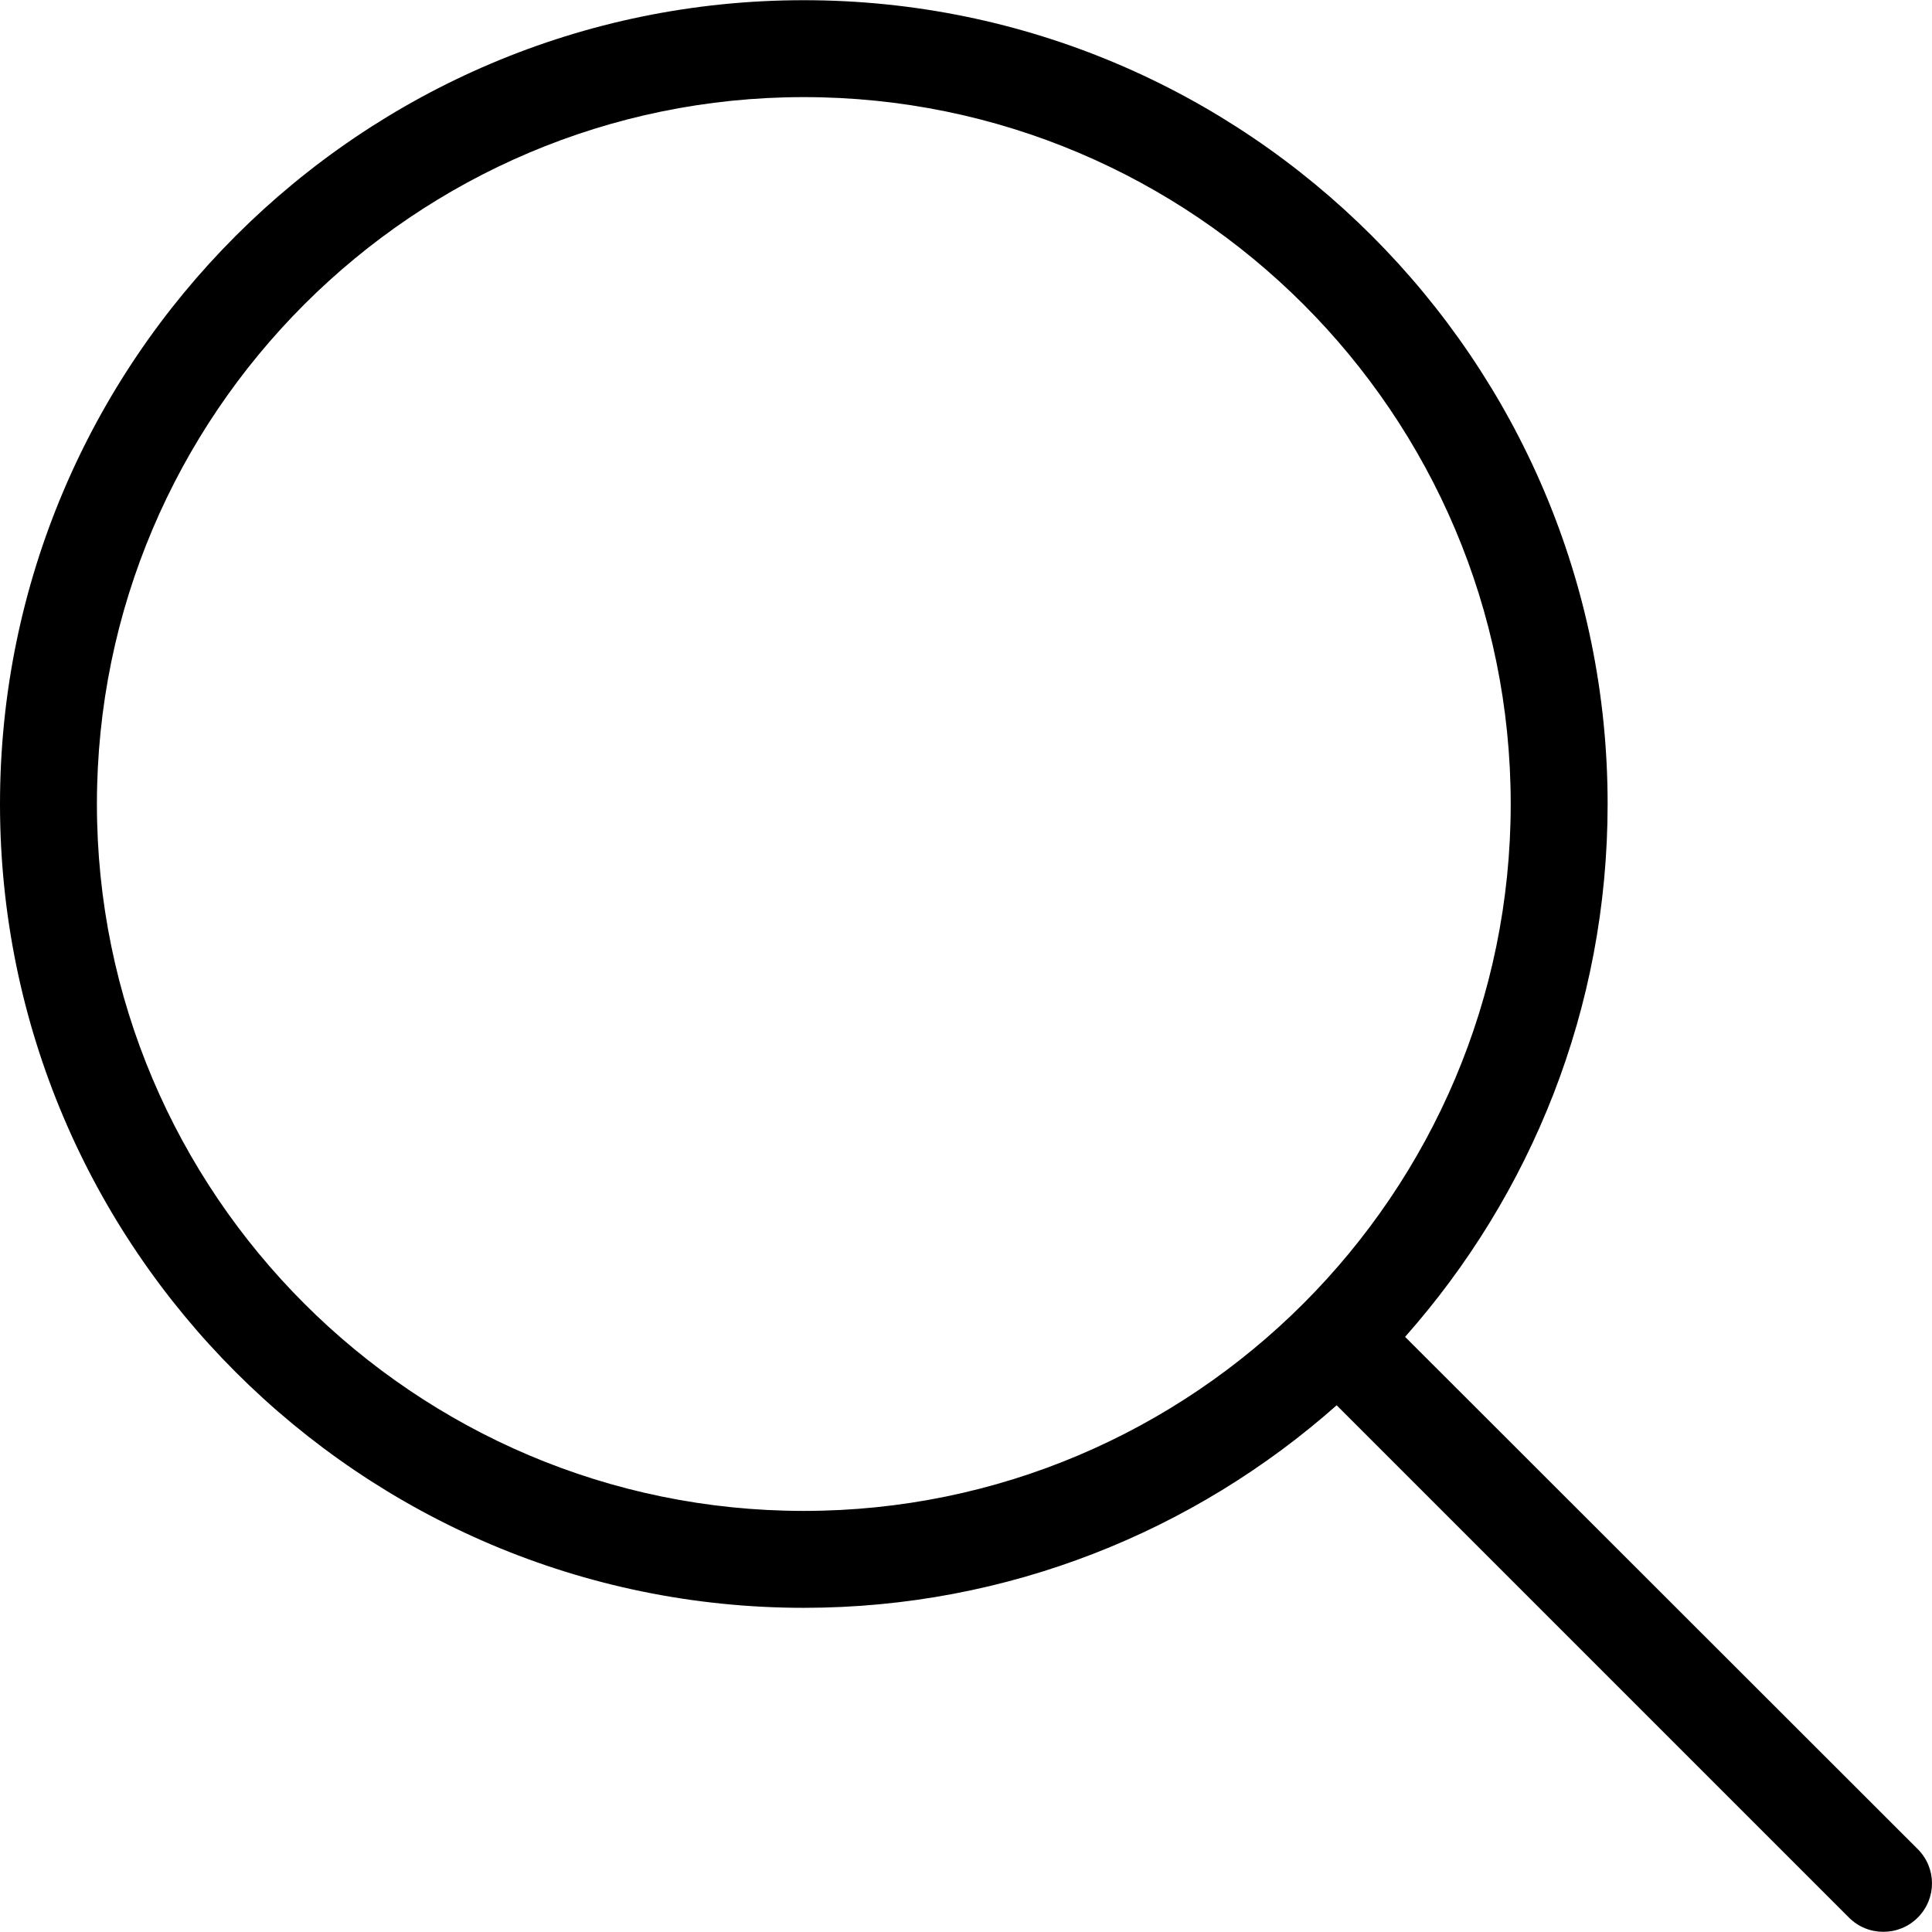
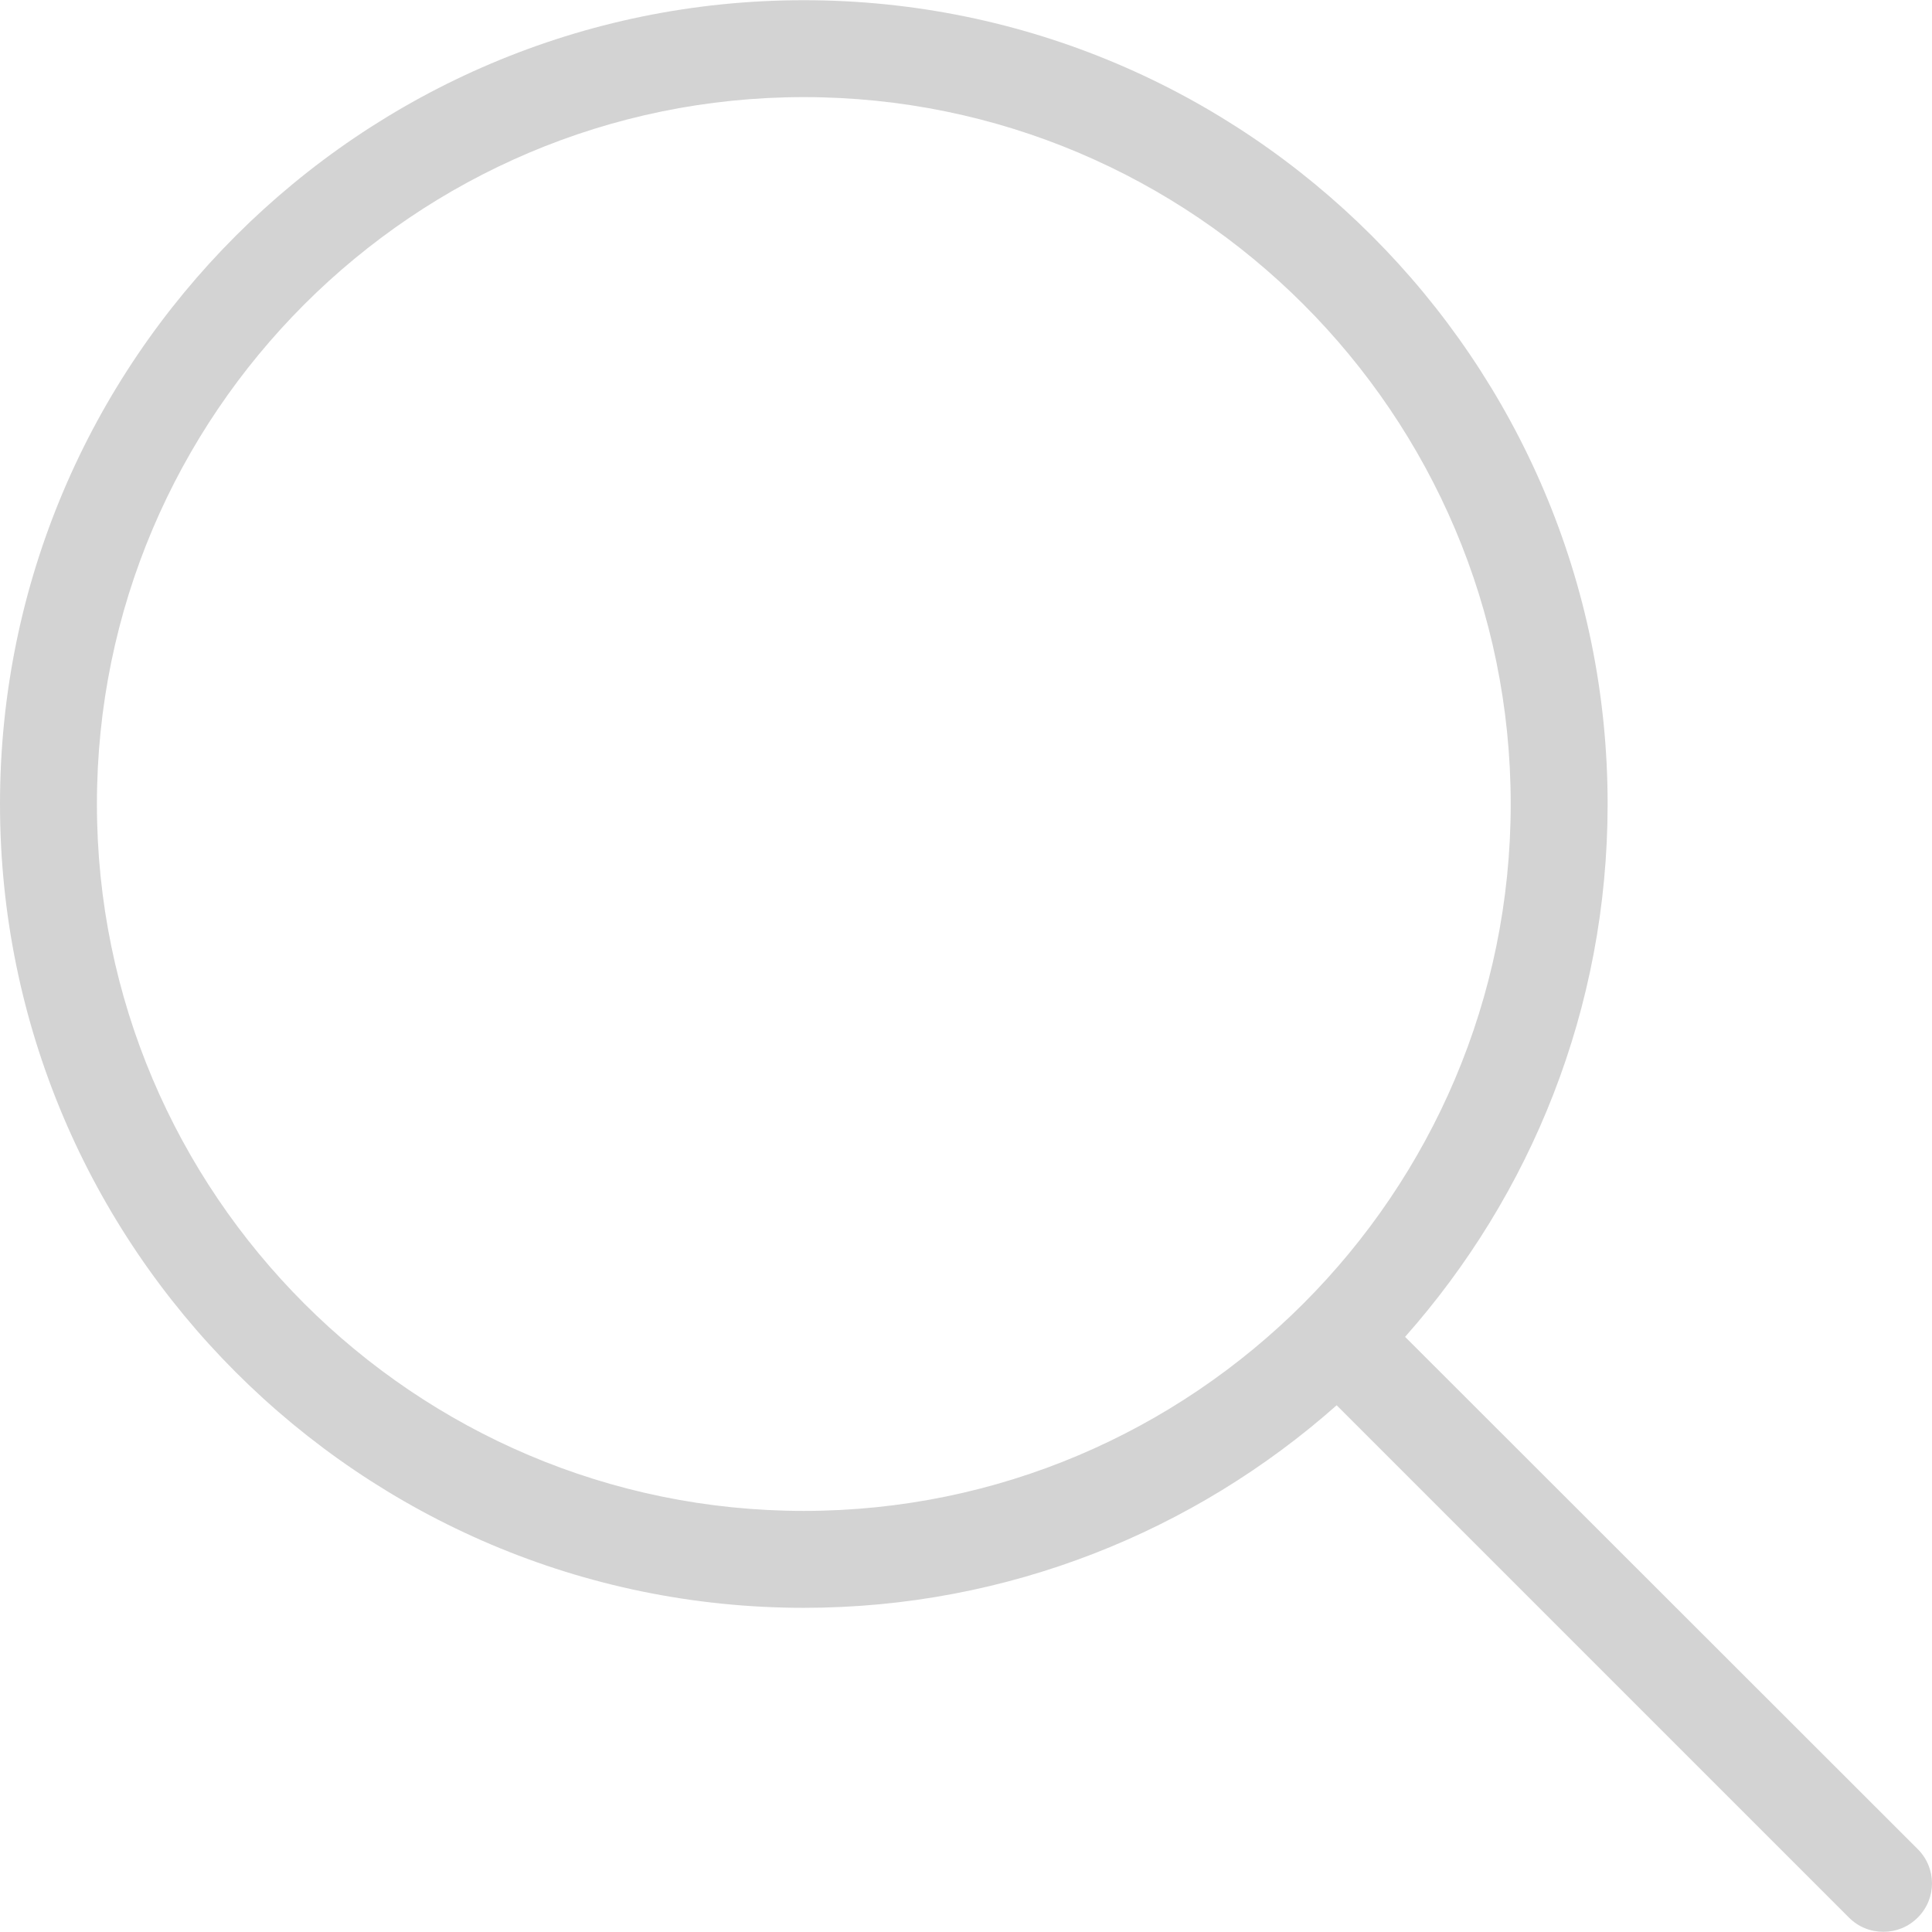
- <svg xmlns="http://www.w3.org/2000/svg" fill="#000000" height="24px" width="24px" version="1.1" id="Capa_1" viewBox="0 0 488.4 488.4" xml:space="preserve">
+ <svg xmlns="http://www.w3.org/2000/svg" fill="lightgray" height="24px" width="24px" version="1.1" id="Capa_1" viewBox="0 0 488.4 488.4" xml:space="preserve">
  <g id="SVGRepo_bgCarrier" stroke-width="0" />
  <g id="SVGRepo_tracerCarrier" stroke-linecap="round" stroke-linejoin="round" />
  <g id="SVGRepo_iconCarrier">
    <g>
      <g>
        <path d="M0,203.25c0,112.1,91.2,203.2,203.2,203.2c51.6,0,98.8-19.4,134.7-51.2l129.5,129.5c2.4,2.4,5.5,3.6,8.7,3.6 s6.3-1.2,8.7-3.6c4.8-4.8,4.8-12.5,0-17.3l-129.6-129.5c31.8-35.9,51.2-83,51.2-134.7c0-112.1-91.2-203.2-203.2-203.2 S0,91.15,0,203.25z M381.9,203.25c0,98.5-80.2,178.7-178.7,178.7s-178.7-80.2-178.7-178.7s80.2-178.7,178.7-178.7 S381.9,104.65,381.9,203.25z" />
      </g>
    </g>
  </g>
</svg>
